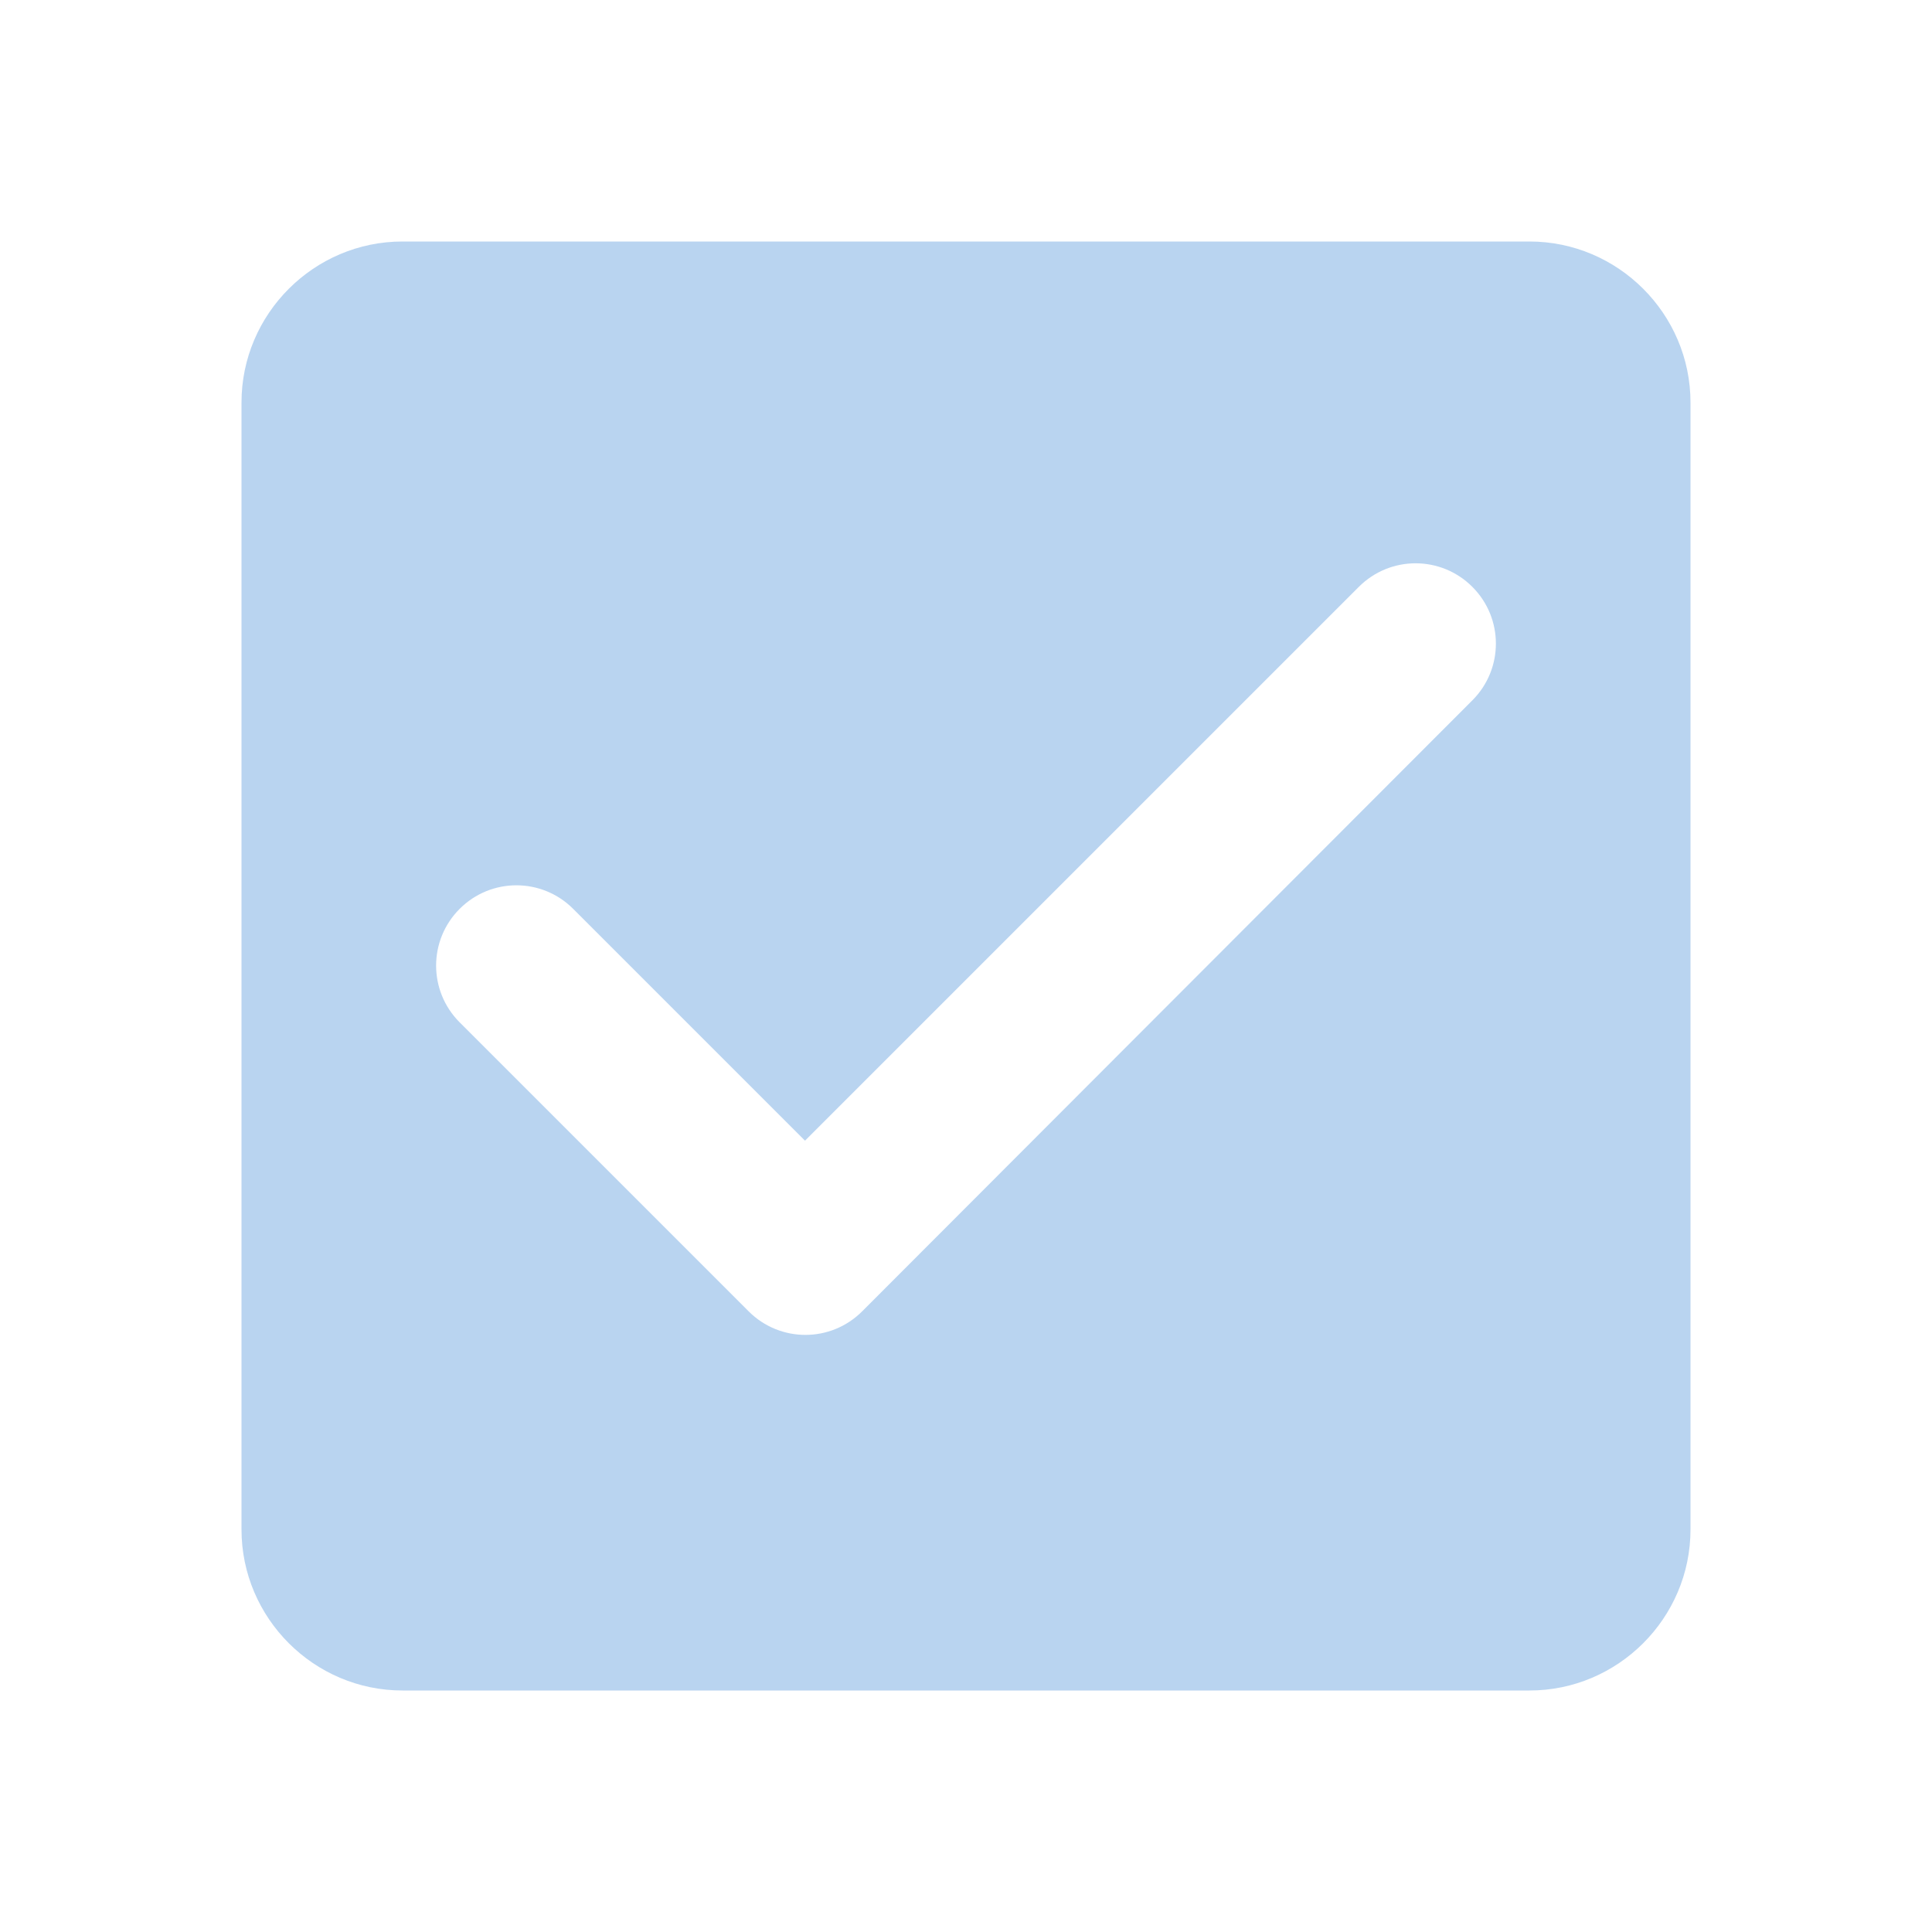
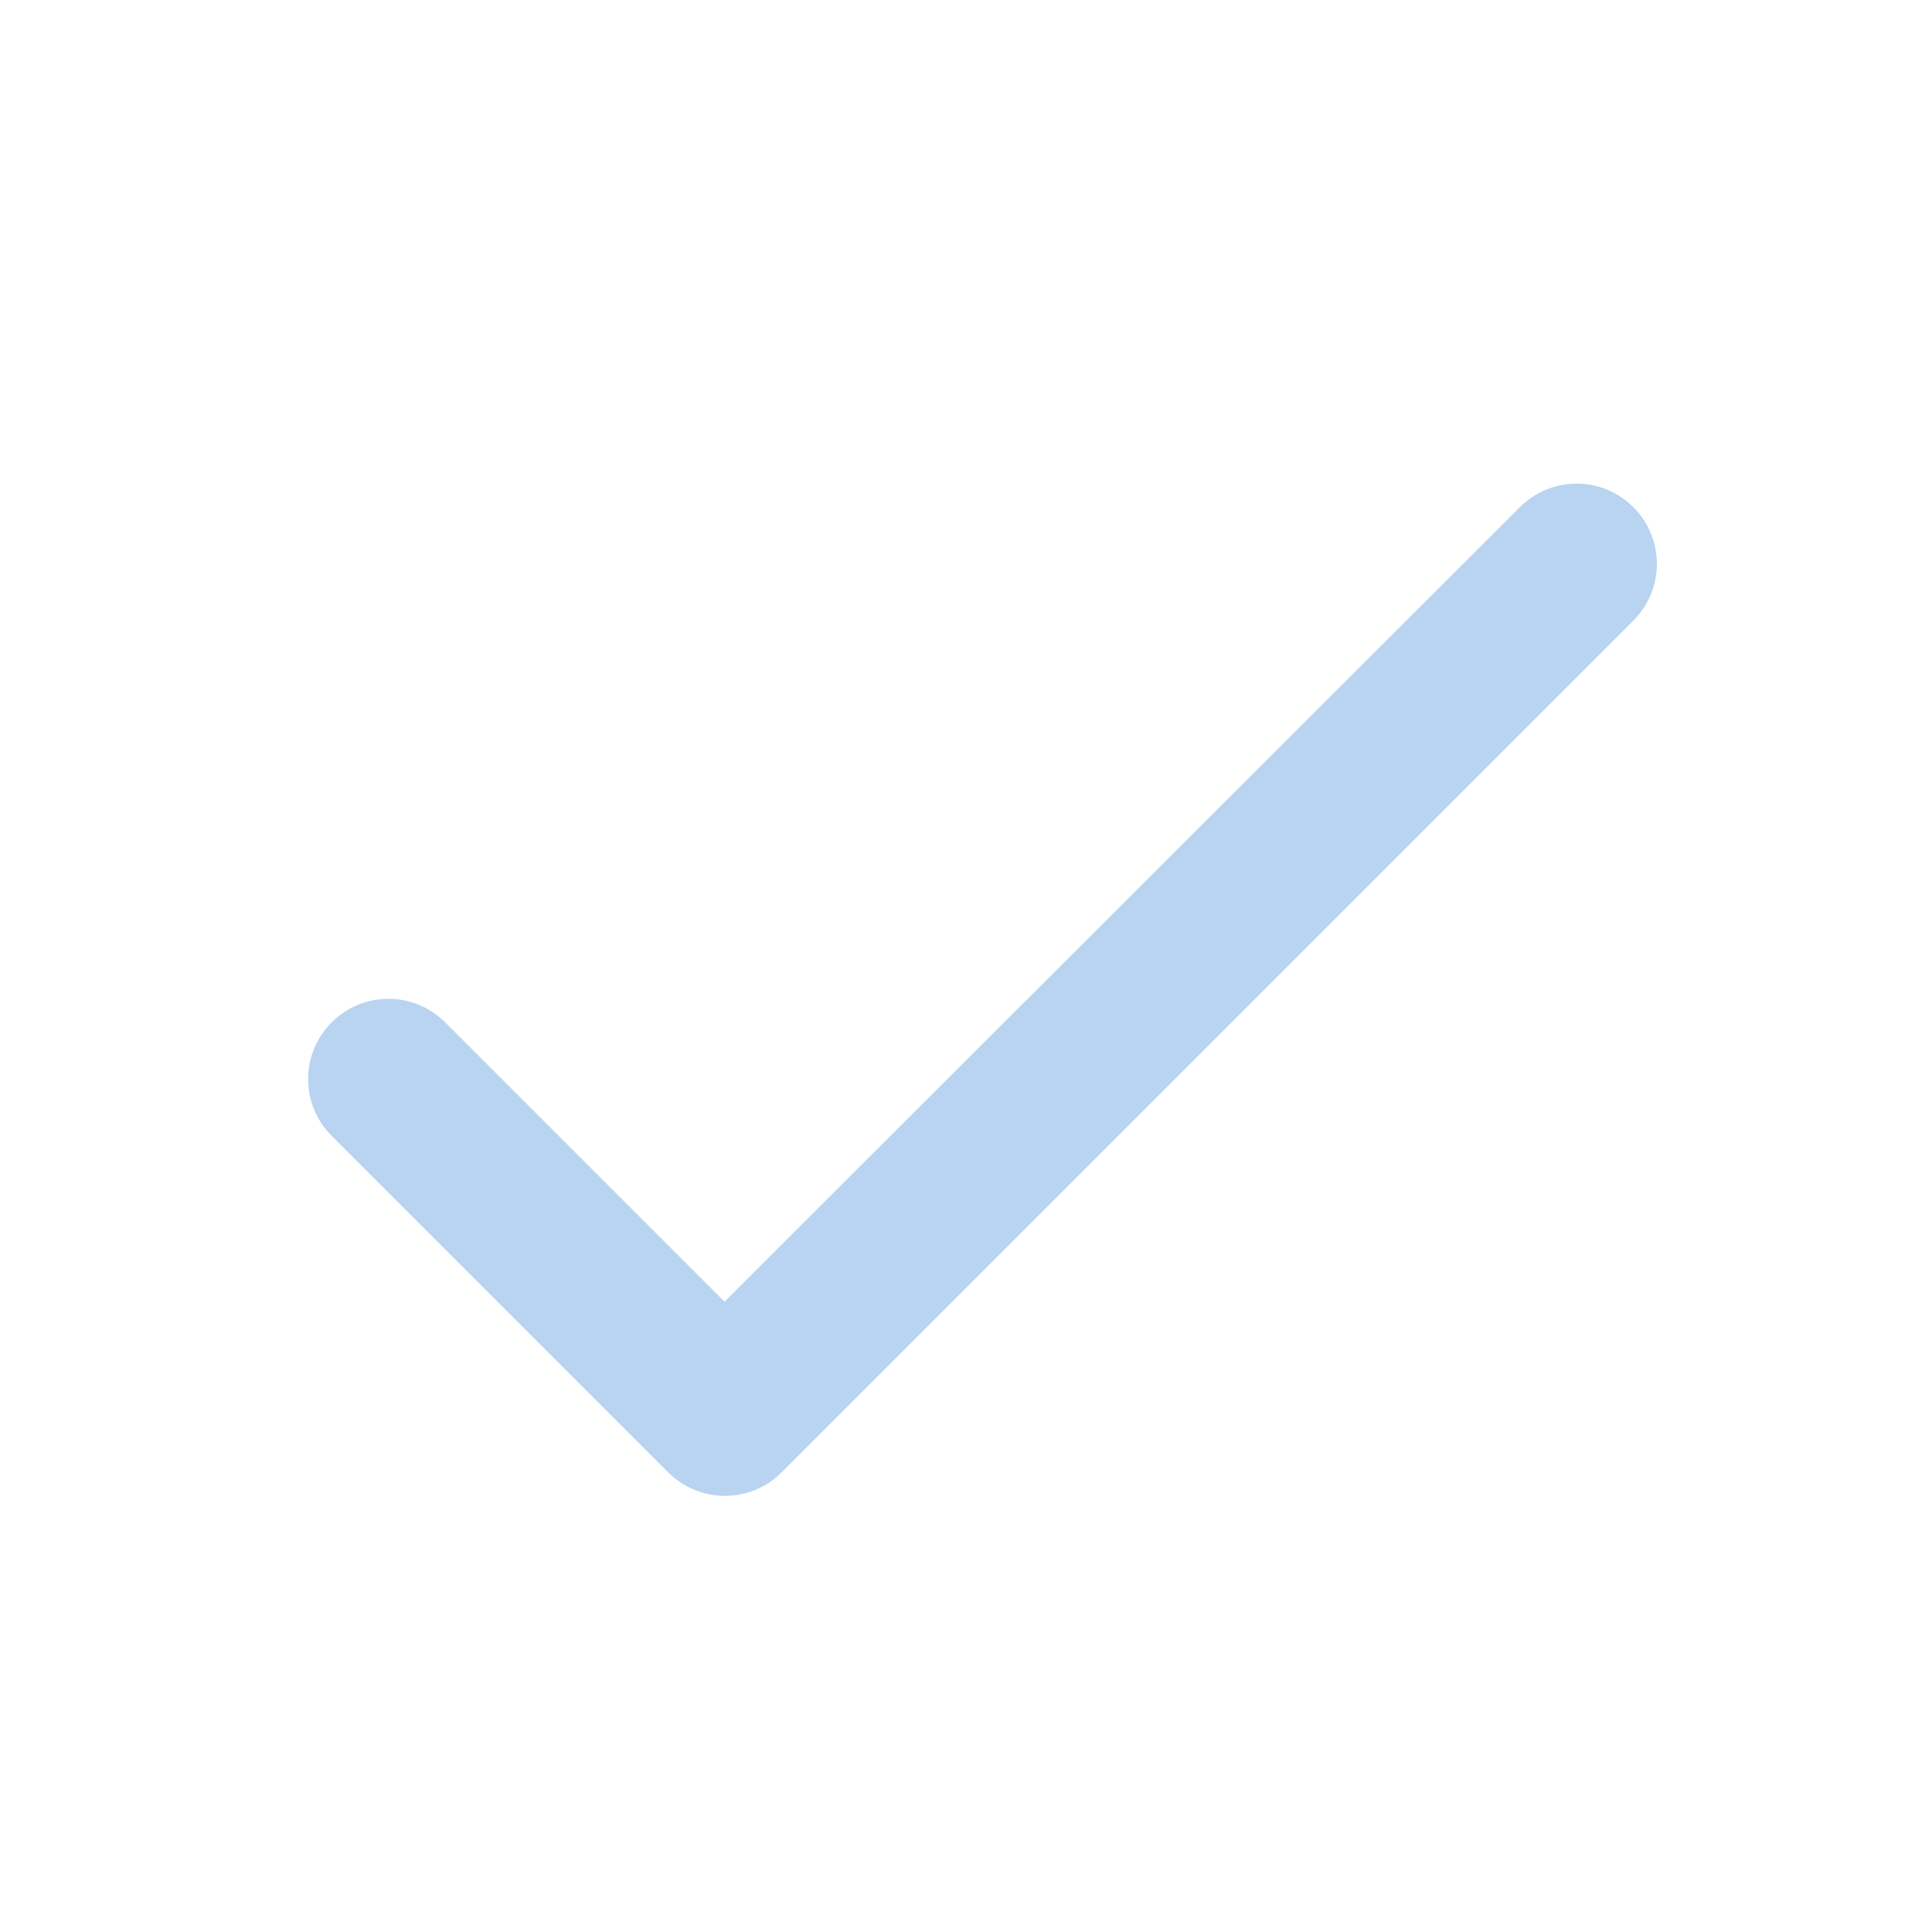
<svg xmlns="http://www.w3.org/2000/svg" height="24" viewBox="0 0 24 24" width="24">
-   <path fill="#B9D4F0" d="M19 3H5c-1.1 0-2 .9-2 2v14c0 1.1.9 2 2 2h14c1.1 0 2-.9 2-2V5c0-1.1-.9-2-2-2zm-8.29 13.29c-.39.39-1.02.39-1.41 0L5.71 12.7c-.39-.39-.39-1.02 0-1.41.39-.39 1.02-.39 1.41 0L10 14.17l6.88-6.88c.39-.39 1.02-.39 1.41 0 .39.39.39 1.02 0 1.41l-7.58 7.59z" />
+   <path fill="#B9D4F0" d="M9 16.17L5.53 12.7c-.39-.39-1.02-.39-1.41 0-.39.39-.39 1.02 0 1.41l4.18 4.18c.39.39 1.02.39 1.41 0L20.29 7.71c.39-.39.39-1.02 0-1.41-.39-.39-1.02-.39-1.41 0L9 16.17z" />
</svg>
